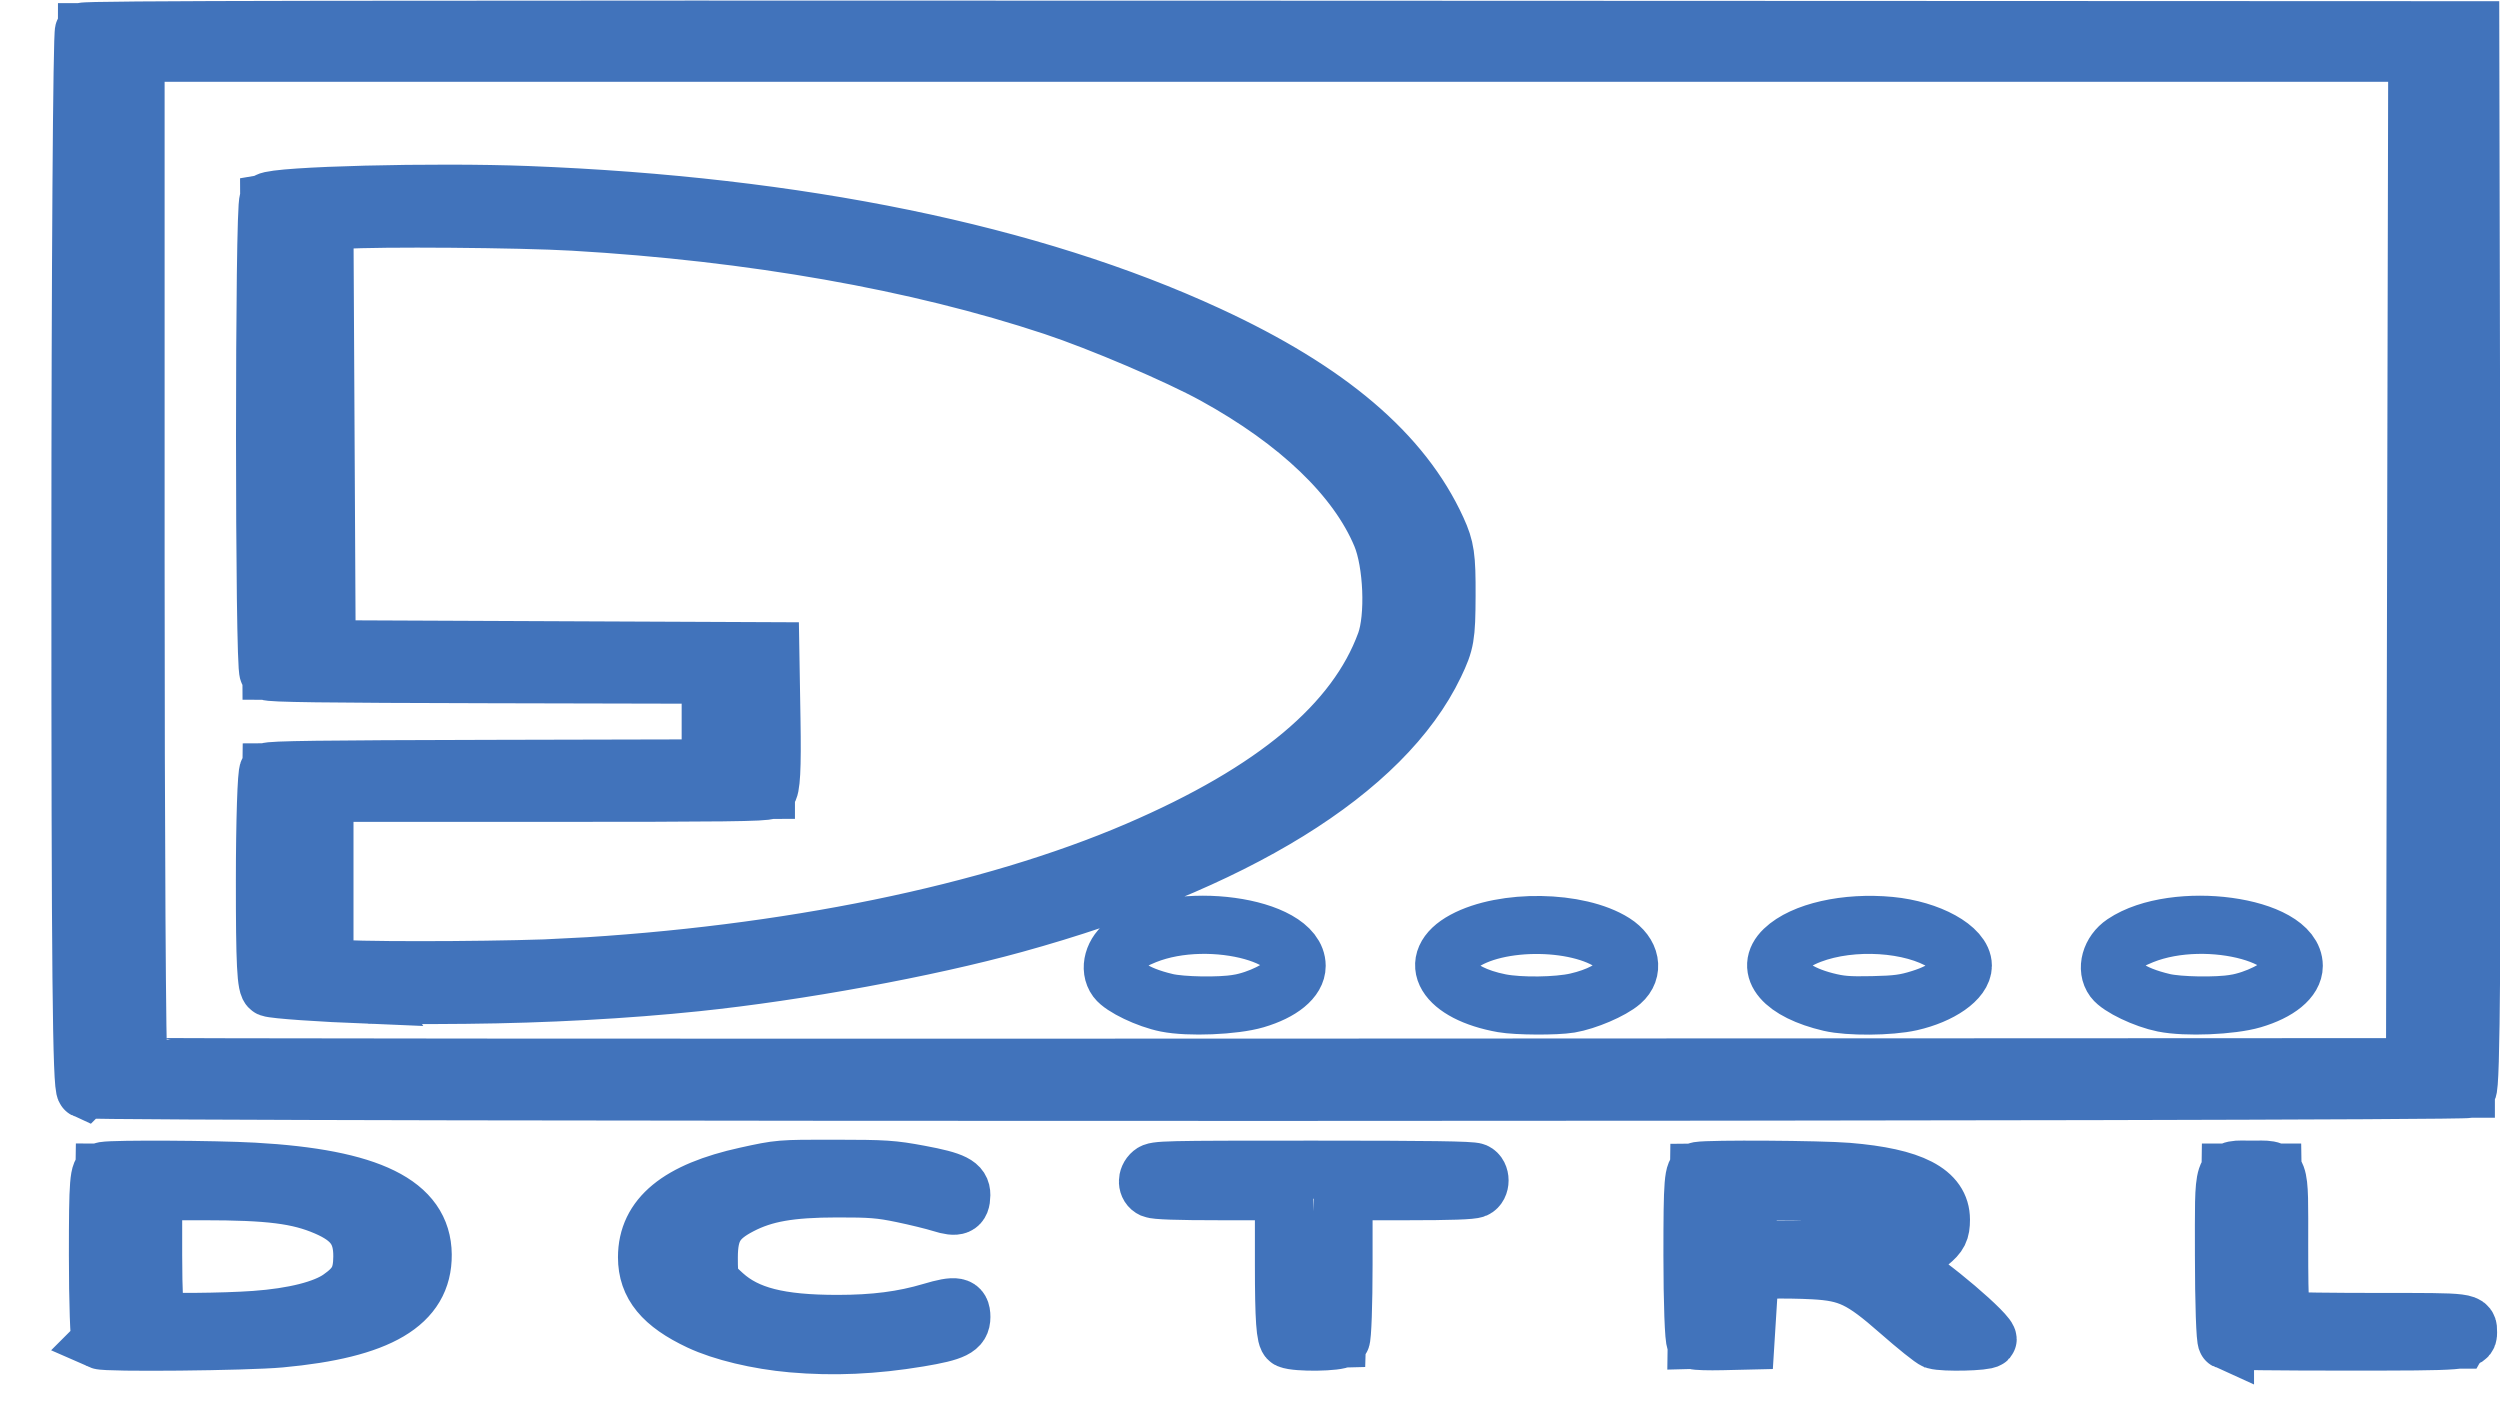
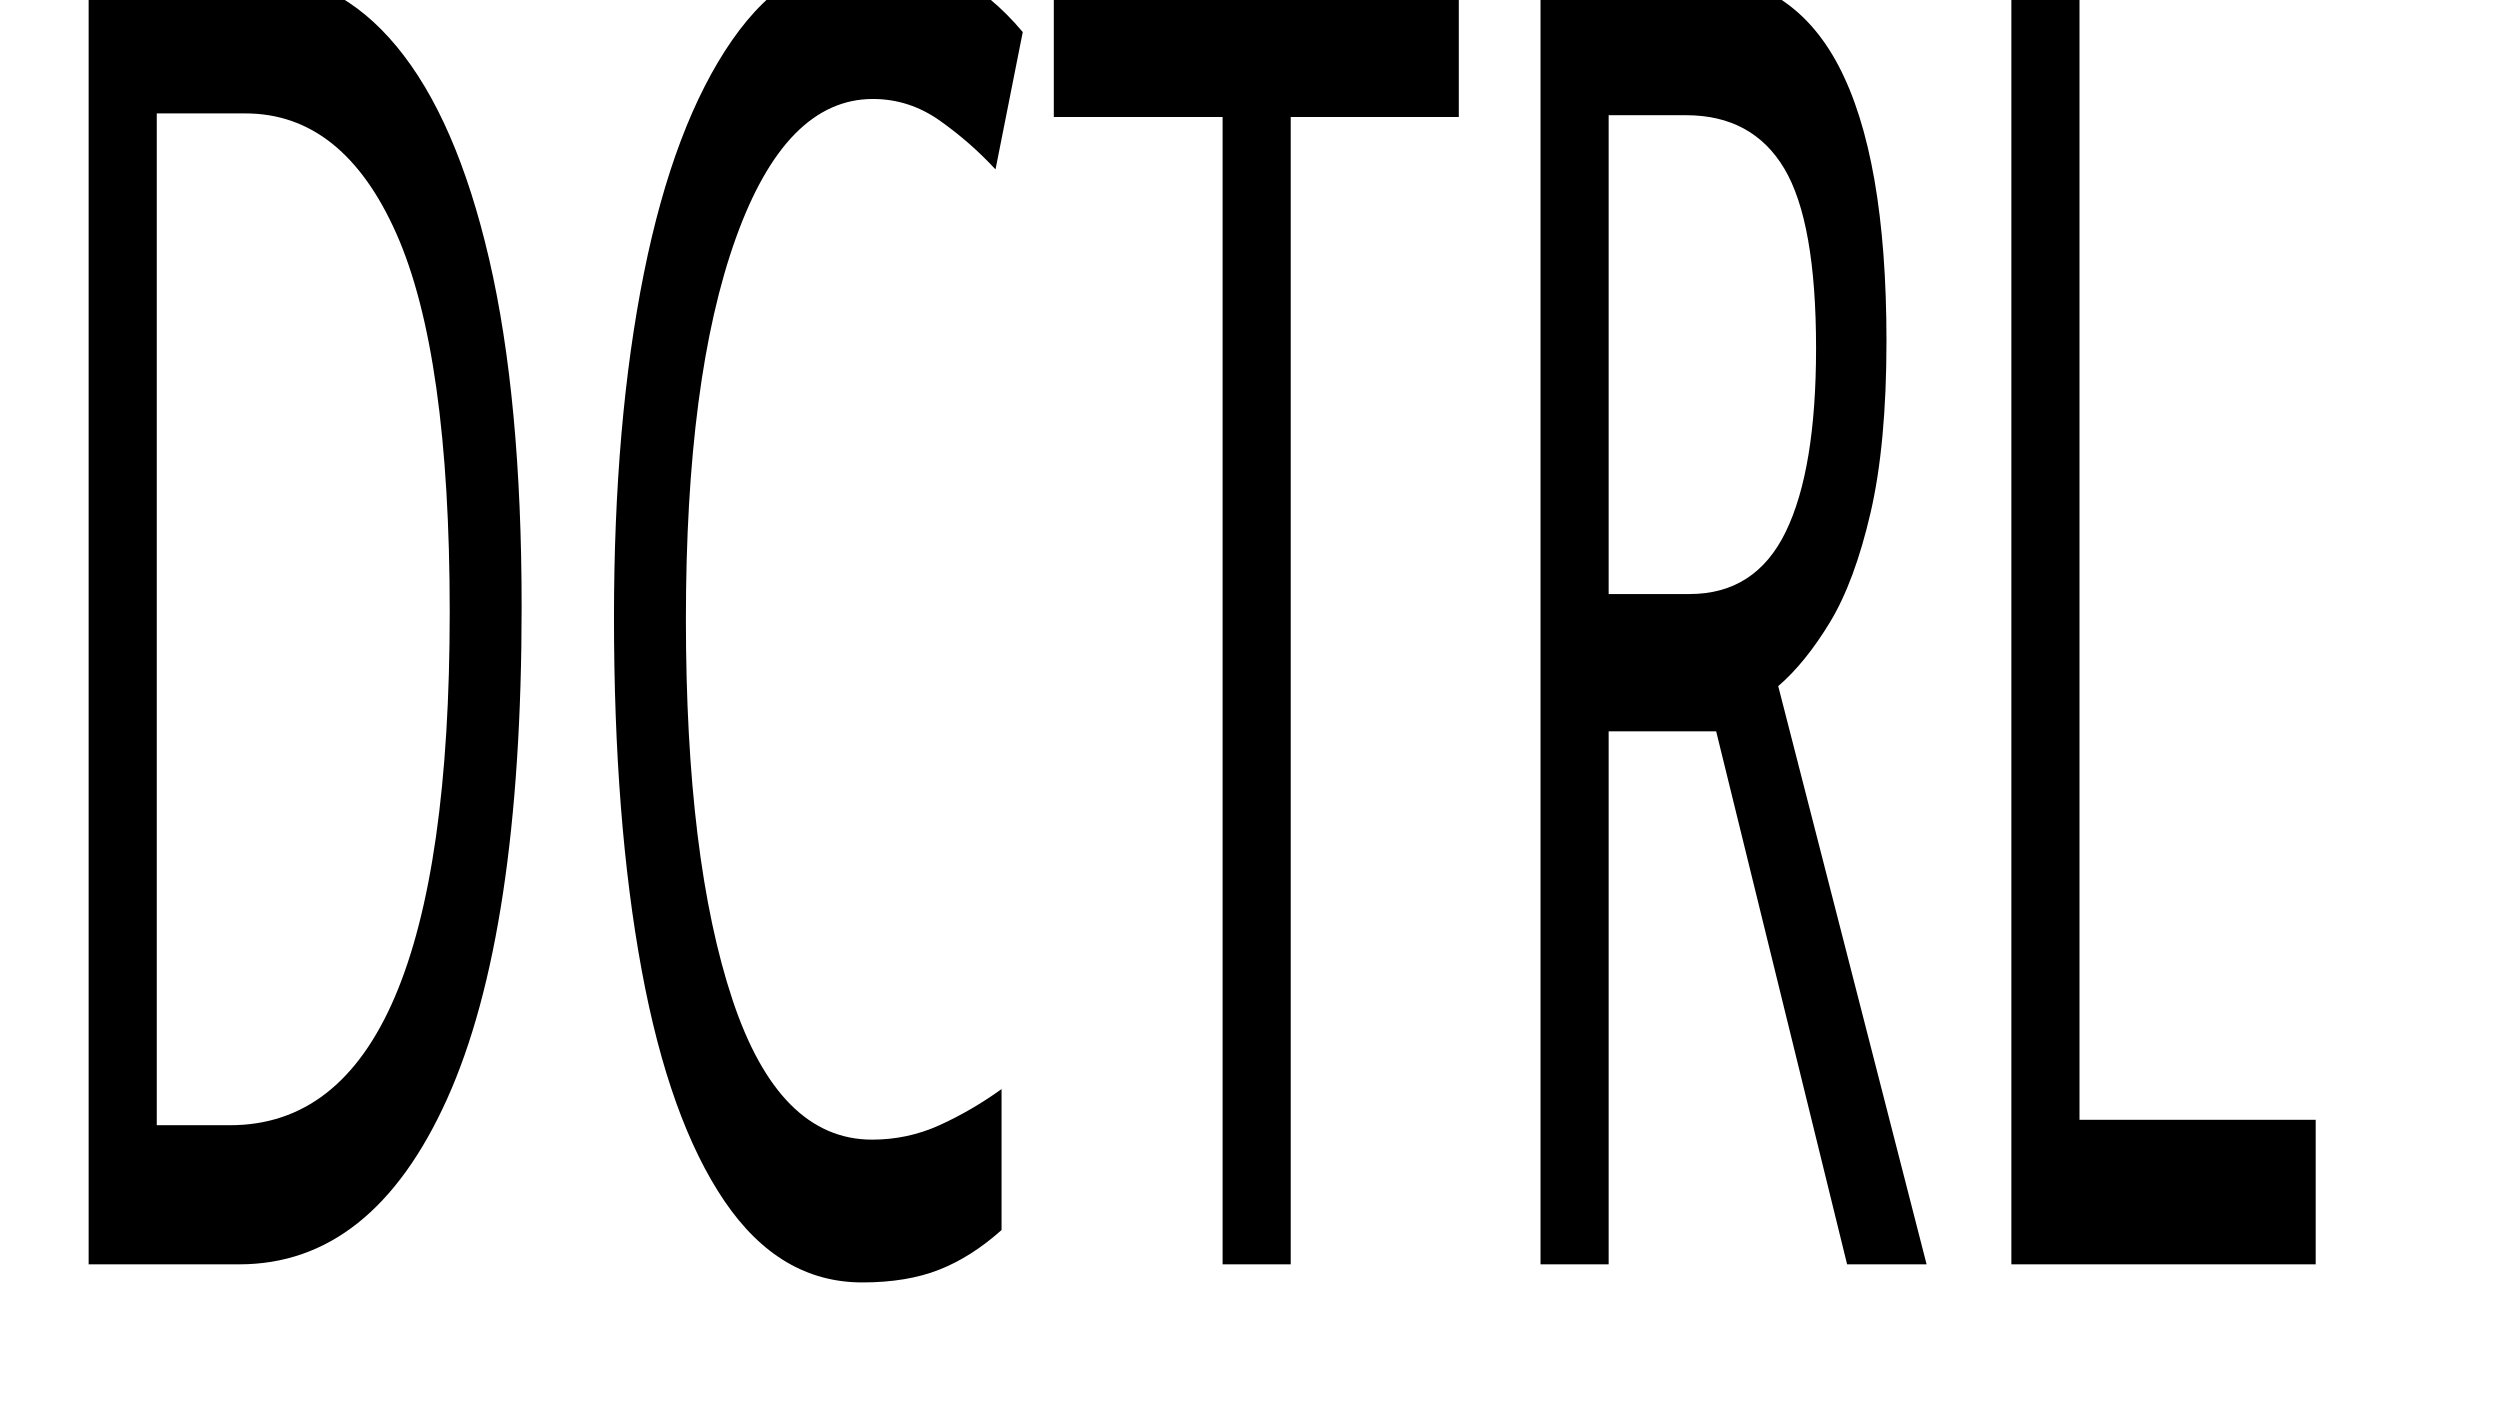
<svg xmlns="http://www.w3.org/2000/svg" version="1.1" id="Layer_1" x="0px" y="0px" viewBox="0 0 840.641 471.566" xml:space="preserve" width="840.641" height="471.566">
  <defs id="defs3793" />
-   <path style="fill:#ff0000;fill-opacity:1;stroke:#4173bb;stroke-width:18.894;stroke-miterlimit:4;stroke-dasharray:none;stroke-opacity:1" d="m 266.333,452.047 c -11.527,-1.01 -23.532,-3.891 -31.162,-7.477 -12.564,-5.906 -17.928,-12.431 -17.928,-21.809 0,-13.729 10.81,-22.61 33.623,-27.622 11.252,-2.472 11.31,-2.477 29.814,-2.458 16.972,0.017 19.386,0.177 28.546,1.882 11.535,2.147 14.374,3.587 14.342,7.273 -0.034,4.061 -1.691,4.768 -7.136,3.045 -2.48,-0.785 -8.365,-2.226 -13.077,-3.202 -7.347,-1.522 -10.46,-1.771 -21.861,-1.755 -15.839,0.022 -24.439,1.536 -32.486,5.715 -7.995,4.152 -10.349,8.074 -10.349,17.242 0,7.583 0.189,8.066 4.81,12.237 7.715,6.965 18.6,9.745 38.158,9.745 12.372,0 22.059,-1.248 31.449,-4.051 8.433,-2.517 10.512,-2.115 10.512,2.035 0,3.972 -2.72,5.331 -14.627,7.312 -15.076,2.507 -28.685,3.11 -42.63,1.888 z m 26.627,-0.588 c 10.297,-0.75 25.817,-3.738 27.749,-5.343 1.718,-1.427 1.855,-5.647 0.198,-6.102 -0.663,-0.183 -4.153,0.544 -7.755,1.613 -8.901,2.643 -19.072,3.894 -31.663,3.894 -19.915,0 -32.421,-3.324 -39.992,-10.629 -3.984,-3.845 -4.297,-4.717 -4.305,-12.025 -0.004,-6.036 0.643,-8.713 2.778,-11.439 3.383,-4.32 12.651,-8.995 21.176,-10.683 14.578,-2.885 36.44,-1.953 50.895,2.171 3.857,1.1 7.701,1.811 8.542,1.58 2.504,-0.688 1.799,-5.383 -0.996,-6.625 -5.95,-2.645 -23.668,-4.865 -38.831,-4.865 -19.45,0 -33.028,2.332 -44.528,7.647 -12.074,5.58 -17.508,12.373 -17.508,21.886 0,12.941 11.691,22.293 33.389,26.71 12.728,2.591 25.872,3.302 40.851,2.211 z M 33.597,450.992 c -0.542,-0.241 -0.985,-13.21 -0.985,-28.821 0,-25.276 0.256,-28.427 2.336,-28.782 3.747,-0.639 37.269,-0.459 50.353,0.27 39.149,2.182 57.016,11.004 57.159,28.223 0.139,16.621 -14.778,25.441 -48.218,28.512 -11.451,1.051 -58.581,1.517 -60.647,0.599 z m 60.313,-1.211 c 32.573,-3.054 46.646,-11.239 46.932,-27.298 0.274,-15.4 -13.126,-23.786 -43.631,-27.305 -6.676,-0.77 -16.521,-1.082 -35.796,-1.133 l -26.587,-0.071 -0.386,27.578 c -0.212,15.168 -0.06,27.948 0.323,28.399 1.053,1.22 45.681,1.091 59.145,-0.171 z m -41.779,-5.733 c -1.397,-0.749 -1.742,-6.056 -1.445,-22.245 l 0.39,-21.262 16.922,-0.186 c 35.455,-0.392 50.504,4.372 54.619,17.29 1.784,5.6 -0.141,12.927 -4.47,17.022 -4.055,3.835 -12.521,7.057 -22.396,8.523 -10.933,1.623 -41.084,2.217 -43.619,0.859 z m 33.611,-0.541 c 13.022,-0.939 23.164,-3.499 28.407,-7.17 5.684,-3.98 7.32,-7.048 7.368,-13.818 0.06,-8.222 -3.167,-12.663 -11.938,-16.438 -9.264,-3.987 -18.954,-5.212 -41.244,-5.212 l -16.52,0 0,21.231 c 0,11.677 0.443,21.428 0.985,21.669 1.516,0.674 22.257,0.509 32.943,-0.262 z m 347.445,7.134 c -1.315,-0.585 -1.772,-7.106 -1.772,-25.28 l 0,-24.492 -21.122,0 c -14.458,0 -21.681,-0.248 -22.894,-0.788 -2.177,-0.968 -2.308,-4.107 -0.244,-5.822 1.468,-1.219 3.639,-1.27 54.355,-1.27 39.118,0 53.286,0.204 54.599,0.788 2.293,1.019 2.293,5.284 0,6.304 -1.213,0.539 -8.436,0.788 -22.894,0.788 l -21.122,0 0,24.242 c 0,13.333 -0.404,24.709 -0.897,25.28 -1.099,1.273 -15.267,1.47 -18.01,0.251 z m 17.429,-25.149 0.738,-24.952 21.356,-0.183 c 22.628,-0.194 23.629,-0.34 23.671,-3.461 0.046,-3.242 -0.102,-3.25 -54.628,-3.25 -54.526,0 -54.672,0.01 -54.628,3.25 0.04,3.121 1.043,3.267 23.671,3.461 l 21.356,0.183 0.372,24.295 c 0.205,13.362 0.696,24.68 1.091,25.151 0.497,0.591 3.123,0.794 8.491,0.657 l 7.771,-0.198 0.738,-24.952 z m 119.213,25.528 c -0.576,-0.257 -1.049,-13.239 -1.049,-28.85 0,-25.276 0.256,-28.427 2.336,-28.782 3.956,-0.675 40.922,-0.44 50.15,0.318 21.727,1.786 31.705,6.95 31.705,16.41 0,3.844 -0.714,5.276 -3.948,7.917 -2.171,1.773 -6.159,3.832 -8.862,4.575 -2.703,0.743 -4.915,1.425 -4.915,1.516 0,0.091 2.687,1.459 5.97,3.04 6.781,3.265 28.667,21.891 27.42,23.335 -0.862,0.999 -14.971,1.333 -18.038,0.427 -0.898,-0.265 -6.402,-4.67 -12.23,-9.789 -12.471,-10.952 -16.806,-13.031 -28.52,-13.674 -4.31,-0.237 -10.827,-0.334 -14.482,-0.215 l -6.647,0.215 -0.738,11.819 -0.738,11.819 -8.182,0.192 c -4.5,0.106 -8.654,-0.017 -9.232,-0.274 z m 16.34,-12.222 0.403,-11.646 3.821,-0.426 c 2.102,-0.234 8.738,-0.261 14.749,-0.059 17.987,0.605 20.052,1.502 36.572,15.899 l 9.042,7.88 8.493,0.197 c 5.537,0.128 8.493,-0.058 8.493,-0.537 0,-1.887 -21.412,-19.251 -27.375,-22.199 -6.36,-3.145 -8.1,-4.711 -5.234,-4.711 2.935,0 11.011,-3.692 13.584,-6.211 3.422,-3.349 3.676,-10.603 0.49,-13.993 -6.783,-7.217 -21.841,-9.566 -59.011,-9.204 l -19.202,0.187 -0.385,28.434 -0.385,28.434 7.77,-0.198 7.77,-0.198 0.403,-11.646 z m 0.984,-19.082 c -0.404,-0.469 -0.55,-4.975 -0.323,-10.014 l 0.413,-9.161 15.176,-0.187 c 24.541,-0.303 31.944,2.205 31.015,10.507 -0.428,3.819 -1.07,4.678 -4.795,6.406 -5.512,2.558 -11.705,3.293 -27.779,3.297 -9.277,10e-4 -13.18,-0.239 -13.706,-0.849 z m 33.272,-0.662 c 7.613,-1.166 11.867,-4.393 11.867,-9 0,-2.813 -0.773,-4.191 -3.084,-5.497 -5.318,-3.005 -10.194,-3.687 -26.383,-3.687 l -14.844,0 0,9.083 c 0,4.996 0.443,9.28 0.985,9.521 1.66,0.738 26.021,0.412 31.459,-0.42 z m 128.062,31.938 c -0.542,-0.241 -0.985,-13.21 -0.985,-28.821 0,-31.385 -0.726,-29.181 9.601,-29.181 10.281,0 9.601,-1.815 9.601,25.608 0,22.019 0.263,24.856 2.336,25.21 1.285,0.219 15.172,0.398 30.86,0.398 31.082,0 30.317,-0.097 30.317,3.862 0,3.302 -0.734,3.361 -42.145,3.361 -21.23,0 -39.043,-0.196 -39.585,-0.438 z m 79.617,-1.808 c 2.276,-4.031 2.674,-3.975 -29.876,-4.169 -22.401,-0.134 -30.133,-0.39 -31.35,-1.042 -1.089,-0.583 -1.741,-8.864 -2.002,-25.431 l -0.388,-24.566 -7.385,0 -7.385,0 -0.386,27.578 c -0.212,15.168 -0.06,27.948 0.323,28.399 0.542,0.628 9.751,0.821 39.13,0.821 l 38.421,0 0.897,-1.59 z M 28.476,366.594 C 27.107,365.985 26.709,325.537 26.727,188.483 26.73,90.956 27.278,10.791 27.923,10.339 28.86,9.683 110.257,9.55 430.026,9.682 l 400.929,0.165 0.372,177.877 c 0.274,130.944 -0.06,178.112 -1.289,178.767 -2.313,1.239 -798.776,1.34 -801.561,0.102 z m 801.001,-178.143 0,-177.946 -400.279,0 -400.279,0 -0.378,177.29 c -0.208,97.509 -0.06,177.659 0.323,178.112 0.561,0.656 81.468,0.789 400.657,0.657 l 399.955,-0.165 0,-177.946 z M 45.113,358.683 C 44.726,358.23 44.58,281.331 44.788,187.794 l 0.378,-170.067 384.031,0 384.031,0 0,170.723 0,170.723 -383.707,0.165 c -306.191,0.132 -383.849,-6.5e-4 -384.41,-0.657 z m 767.012,-170.396 0.372,-170.231 -383.296,0 -383.296,0 0,169.957 c 0,93.477 0.444,170.155 0.988,170.396 0.544,0.241 172.859,0.365 382.924,0.274 l 381.936,-0.165 0.372,-170.231 z m -419.985,149.304 c -6.368,-1.281 -14.931,-5.375 -16.96,-8.108 -2.719,-3.662 -1.106,-9.485 3.481,-12.566 17.26,-11.594 57.64,-6.085 57.669,7.868 0.004,4.619 -5.309,8.994 -14.066,11.57 -7.241,2.13 -22.556,2.759 -30.124,1.236 z m 24.038,-0.453 c 7.083,-1.185 15.126,-5.221 17.506,-8.784 8.544,-12.79 -26.179,-22.532 -48.457,-13.595 -7.285,2.922 -9.941,5.581 -9.941,9.948 0,5.197 6.027,9.468 16.986,12.036 5.116,1.199 17.845,1.409 23.906,0.396 z m 89.132,0.622 c -19.721,-3.499 -26.416,-14.662 -13.101,-21.843 13.427,-7.242 38.561,-6.85 50.64,0.79 5.906,3.735 7.028,9.782 2.54,13.692 -3.314,2.888 -11.803,6.518 -17.49,7.479 -4.659,0.787 -17.876,0.718 -22.59,-0.118 z m 24.755,-1.175 c 14.616,-3.332 20.886,-11.447 13.691,-17.717 -11.082,-9.657 -40.643,-10.131 -52.88,-0.849 -8.978,6.81 -2.555,15.697 13.651,18.891 6.599,1.3 19.108,1.141 25.538,-0.325 z m 85.24,0.817 c -15.856,-3.71 -22.621,-11.609 -15.657,-18.281 6.497,-6.225 21.109,-9.528 35.91,-8.117 13.295,1.268 24.78,7.616 24.78,13.698 0,4.842 -7.608,10.185 -17.792,12.495 -7.028,1.594 -20.86,1.698 -27.241,0.205 z m 30.453,-1.885 c 8.568,-2.691 12.388,-6.174 12.354,-11.268 -0.024,-3.443 -0.704,-4.492 -4.452,-6.863 -10.816,-6.841 -30.832,-8.102 -44.722,-2.816 -15.762,5.998 -13.239,17.113 4.951,21.808 4.841,1.249 7.551,1.473 15.753,1.299 8.159,-0.174 11.002,-0.554 16.116,-2.16 z m 81.67,2.075 c -6.368,-1.281 -14.931,-5.375 -16.96,-8.108 -2.719,-3.662 -1.106,-9.485 3.481,-12.566 17.26,-11.595 57.64,-6.085 57.669,7.868 0.004,4.619 -5.309,8.994 -14.066,11.57 -7.241,2.13 -22.556,2.759 -30.124,1.236 z m 24.038,-0.453 c 7.083,-1.185 15.126,-5.221 17.507,-8.784 8.543,-12.79 -26.179,-22.532 -48.457,-13.595 -7.285,2.922 -9.942,5.581 -9.942,9.948 0,5.197 6.027,9.468 16.986,12.036 5.116,1.199 17.845,1.409 23.906,0.396 z m -627.278,-2.328 c -16.944,-0.677 -31.863,-1.723 -33.572,-2.354 -1.477,-0.545 -1.872,-8.344 -1.854,-36.563 0.004,-19.728 0.546,-36.237 1.186,-36.684 0.896,-0.627 18.171,-0.854 74.937,-0.985 l 73.774,-0.17 0,-15.431 0,-15.431 -73.774,-0.17 c -56.766,-0.131 -74.042,-0.358 -74.937,-0.985 -1.512,-1.058 -1.526,-157.495 -0.017,-158.553 2.977,-2.083 56.109,-3.431 87.428,-2.219 91.194,3.531 169.608,19.655 228.978,47.084 40.522,18.721 65.42,39.887 77.159,65.596 2.862,6.268 3.29,9.219 3.235,22.325 -0.053,13.802 -0.402,15.81 -3.999,23.324 -17.215,35.957 -67.404,66.944 -141.554,87.395 -29.579,8.158 -72.581,16.053 -106.953,19.636 -23.747,2.475 -50.756,3.938 -77.545,4.199 -14.216,0.139 -28.839,0.132 -32.495,-0.017 z m 52.435,-0.948 c 49.966,-1.903 90.278,-6.762 132.934,-16.023 42.814,-9.295 77.48,-20.986 106.052,-35.764 37.768,-19.535 60.615,-41.662 68.35,-66.198 3.515,-11.149 2.205,-29.092 -2.915,-39.924 C 451.553,113.557 320.734,68.418 161.115,65.561 138.3,65.152 100.76,66.144 93.671,67.342 l -3.466,0.586 0.375,78.975 0.375,78.975 74.591,0.328 74.591,0.329 0.396,15.923 c 0.217,8.758 0.217,15.99 0,16.072 -0.217,0.081 -33.961,0.304 -74.986,0.492 l -74.591,0.344 -0.408,35.13 c -0.224,19.321 -0.067,35.767 0.362,36.545 0.62,1.139 2.287,1.511 8.532,1.903 24.578,1.544 52.142,1.871 77.182,0.918 z m -62.036,-7.737 -5.908,-0.439 0,-29.548 0,-29.548 74.591,-0.328 74.591,-0.328 0,-23.31 0,-23.31 -74.591,-0.329 -74.591,-0.328 0,-72.182 0,-72.182 4.431,-0.556 c 7.756,-0.972 60.638,-0.672 79.76,0.452 125.08,7.357 225.527,41.323 262.734,88.843 51.775,66.126 -44.164,137.534 -212.309,158.02 -32.939,4.013 -50.884,5.086 -88.828,5.311 -18.685,0.111 -36.631,0.003 -39.88,-0.238 z m 76.112,-1.119 c 73.846,-4.042 142.273,-18.072 191.674,-39.298 46.105,-19.81 73.331,-42.604 83.228,-69.679 3.121,-8.539 2.388,-26.773 -1.446,-35.945 -8.096,-19.371 -27.661,-38.142 -55.953,-53.685 -12.233,-6.72 -38.293,-17.842 -54.09,-23.085 C 308.439,88.155 252.967,78.369 192.867,74.867 174.93,73.822 126.949,73.447 115.477,74.262 l -6.071,0.432 0.375,71.652 0.376,71.652 74.591,0.328 74.591,0.329 0.388,23.233 c 0.278,16.6 -0.091,23.489 -1.289,24.131 -1.378,0.738 -14.823,0.898 -75.348,0.898 l -73.671,0 0,29.18 0,29.18 5.539,0.258 c 15.055,0.7 58.873,0.393 75.743,-0.53 z" id="path4017" />
+   <text xml:space="preserve" style="font-style:normal;font-weight:normal;font-size:393.249px;line-height:125%;font-family:sans-serif;letter-spacing:0px;word-spacing:0px;fill:#000000;fill-opacity:1;stroke:none;stroke-width:1px;stroke-linecap:butt;stroke-linejoin:miter;stroke-opacity:1" x="7.908" y="275.182" id="text4141" transform="scale(0.6472751,1.544938)">
+     <tspan id="tspan4143" x="7.908" y="275.182" style="font-style:normal;font-variant:normal;font-weight:normal;font-stretch:normal;font-family:STIX;-inkscape-font-specification:STIX">DCTRL</tspan>
+   </text>
</svg>
